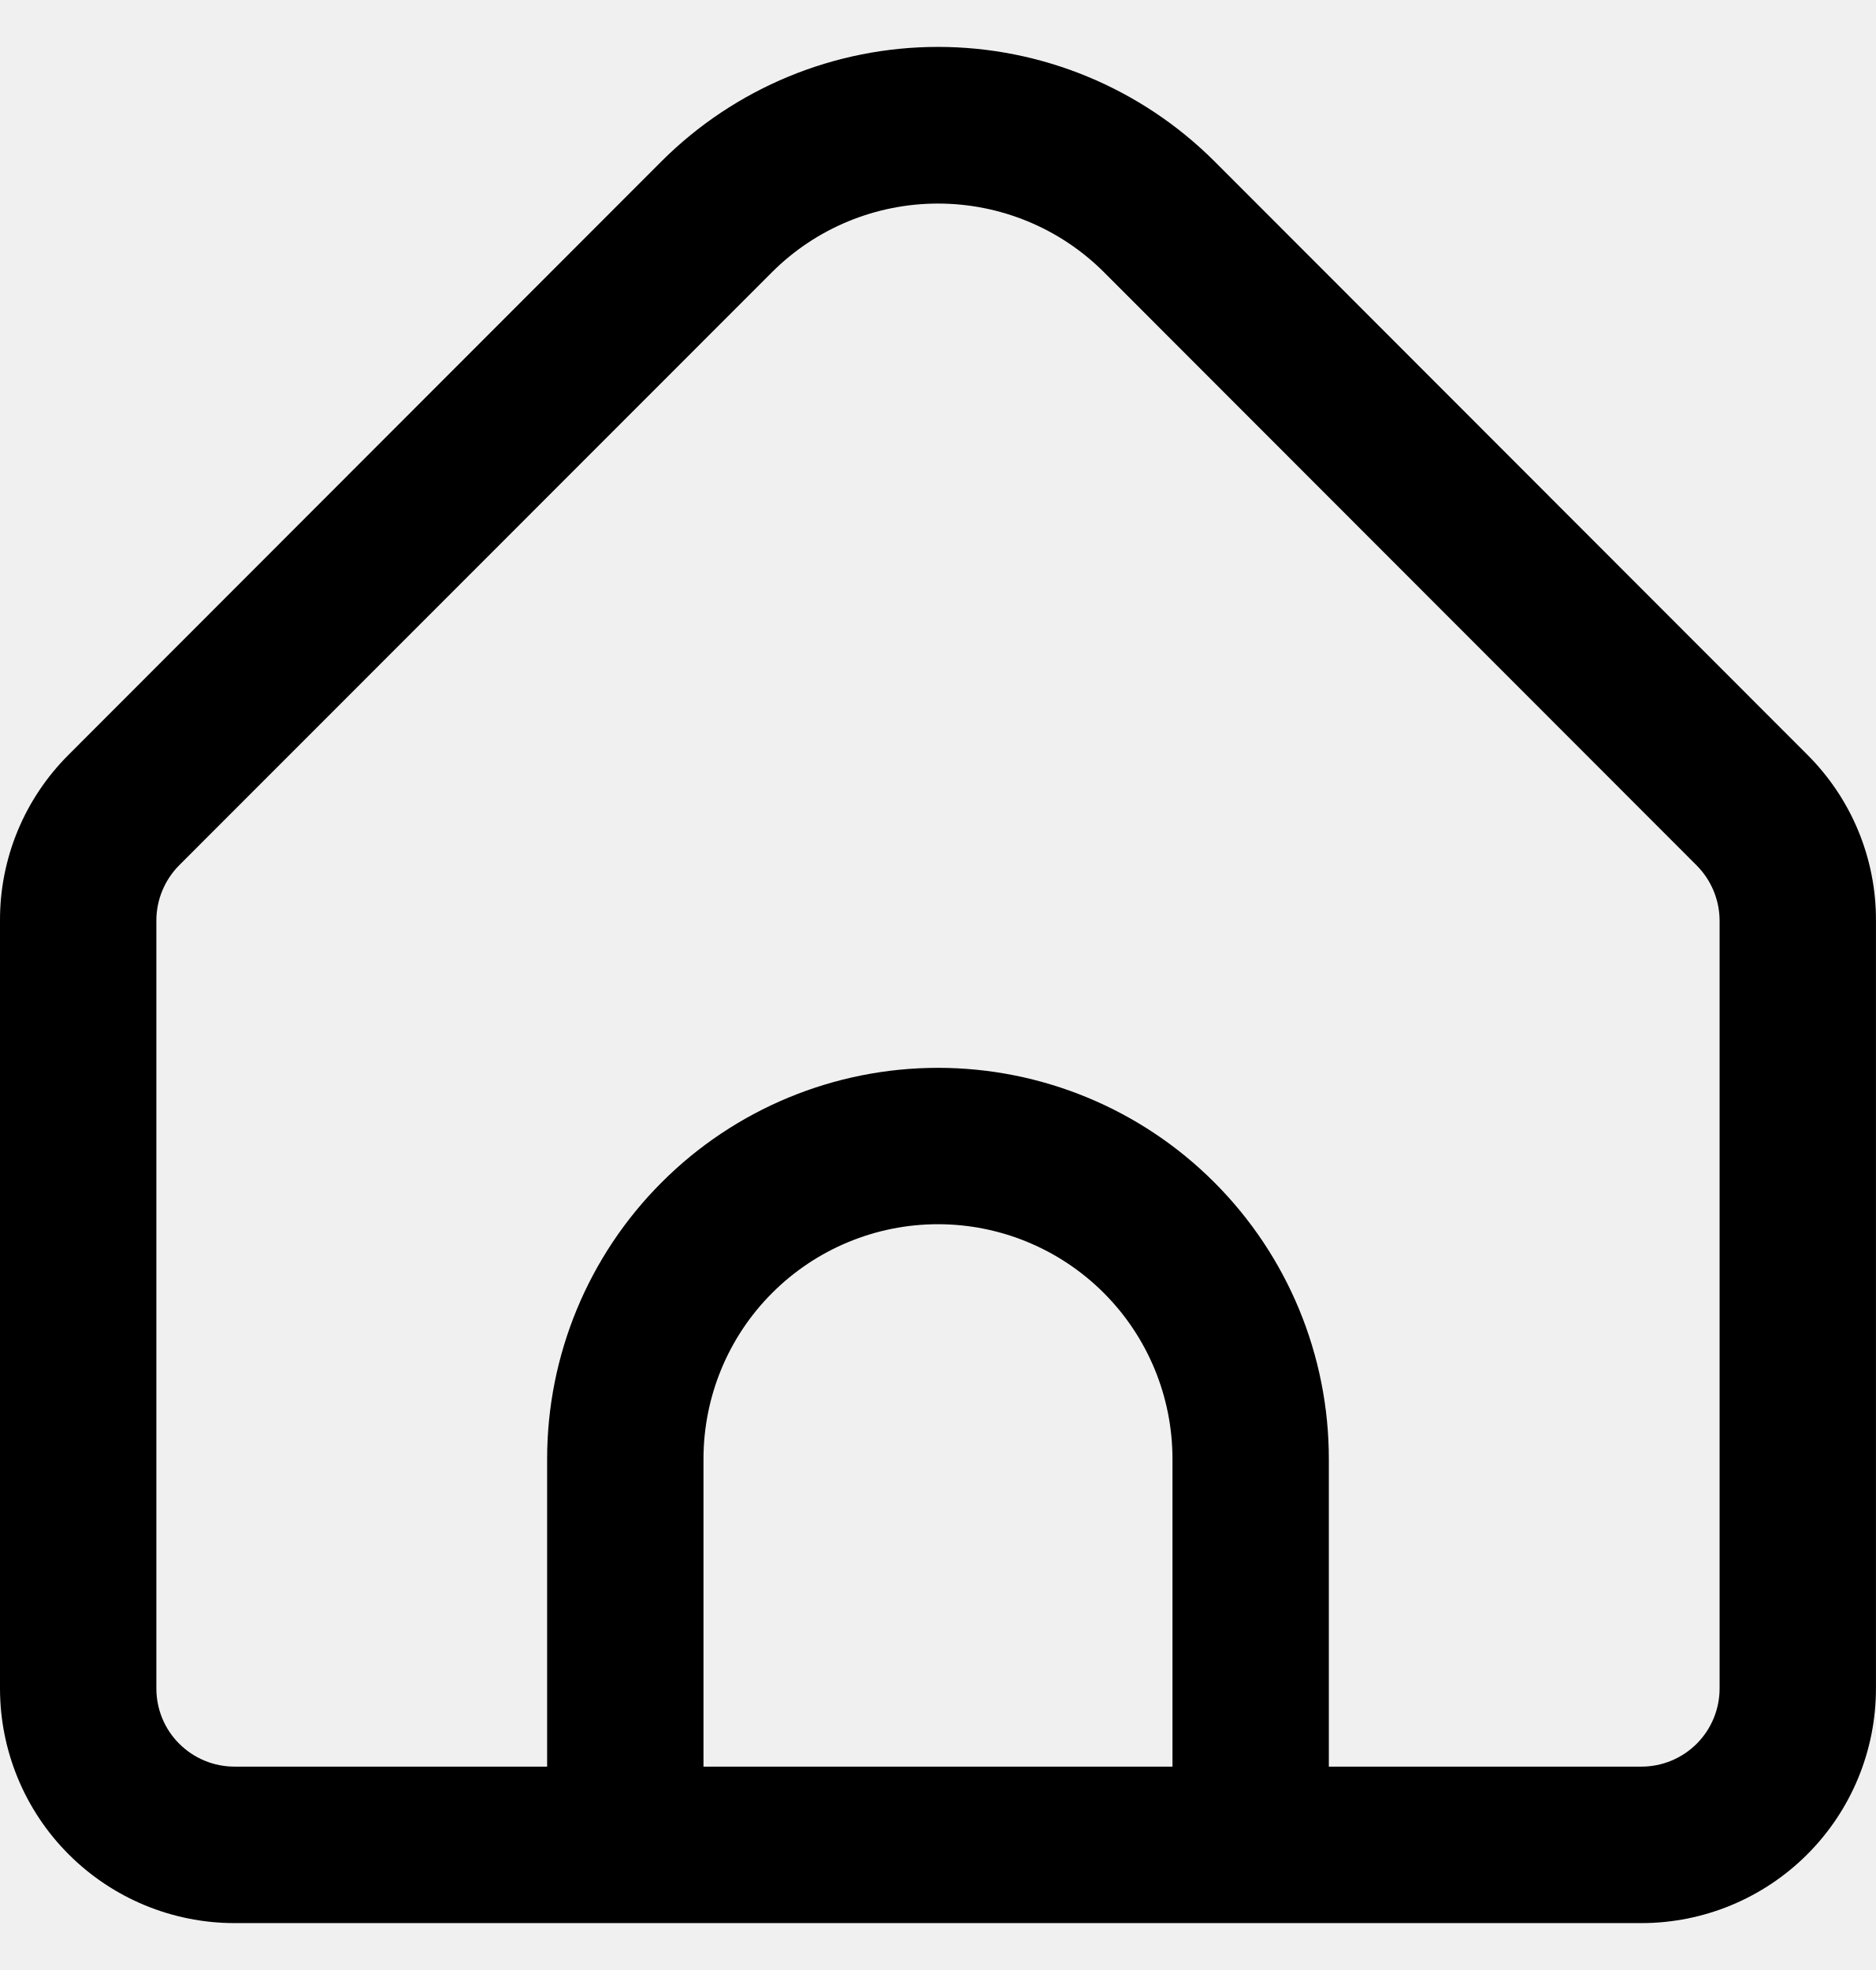
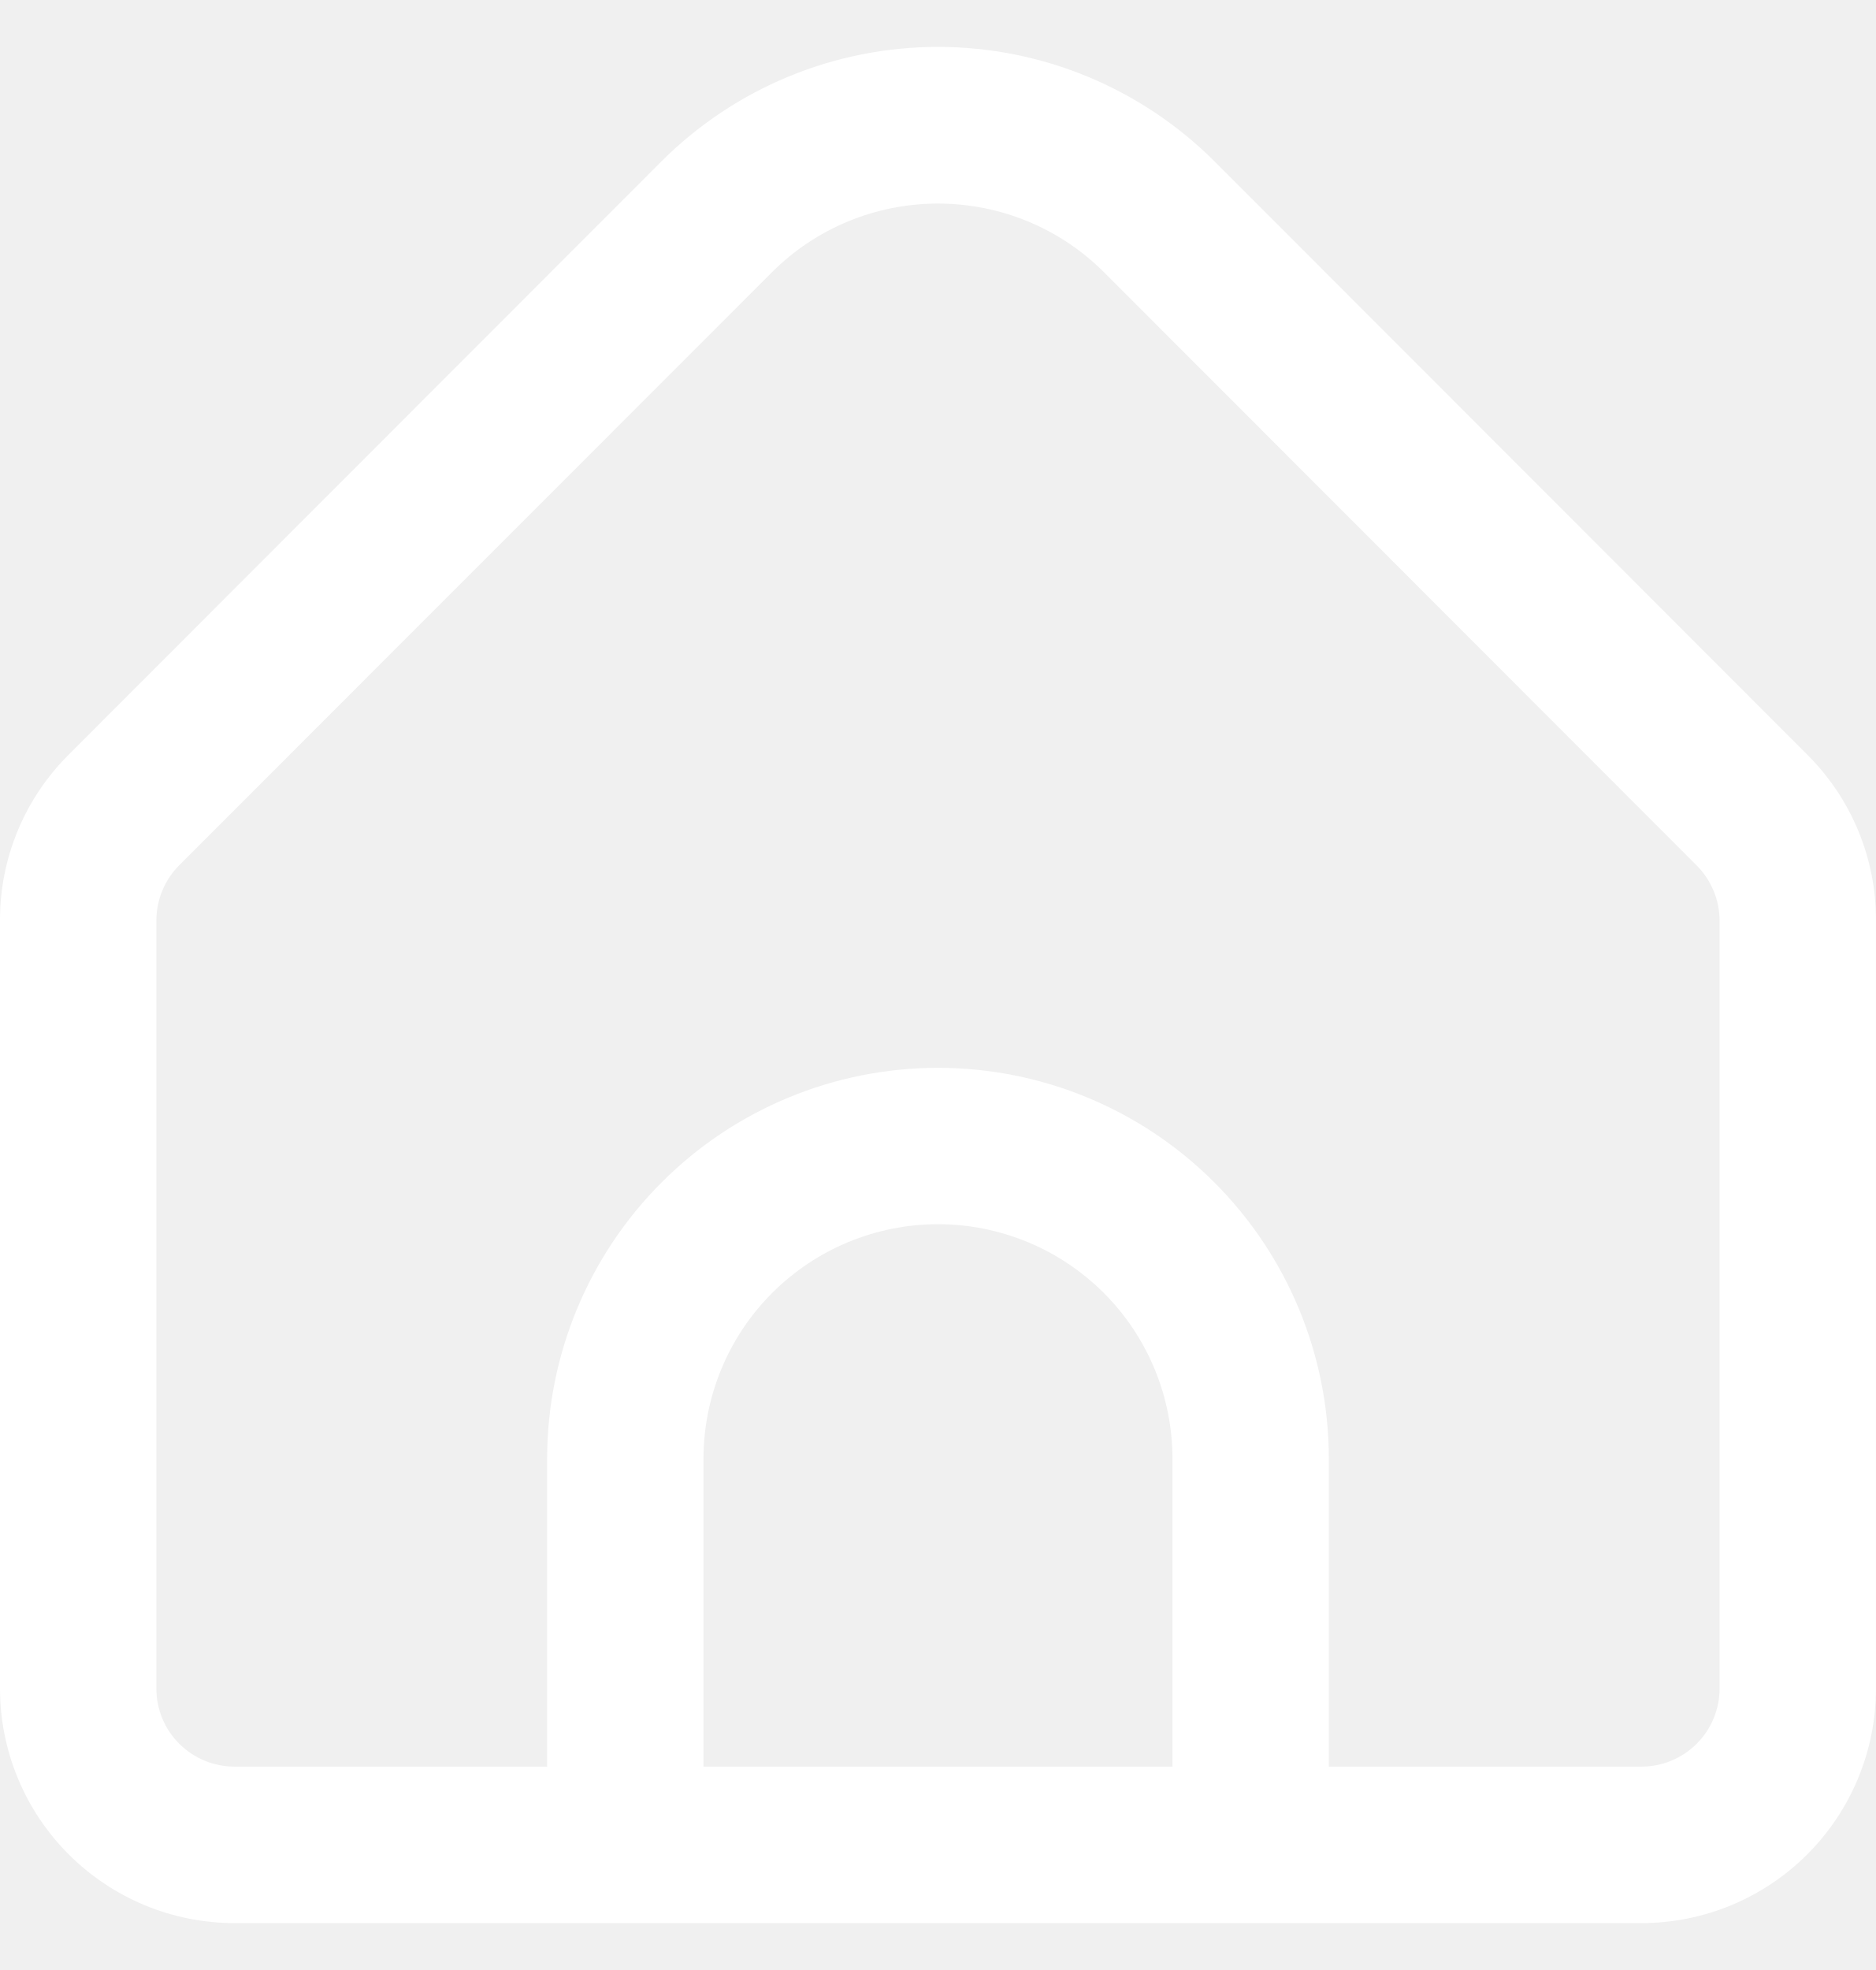
<svg xmlns="http://www.w3.org/2000/svg" width="20" height="21" viewBox="0 0 20 21" fill="none">
-   <path d="M19.267 8.044L12.947 1.719C12.164 0.938 11.105 0.5 10 0.5C8.895 0.5 7.836 0.938 7.053 1.719L0.733 8.044C0.5 8.276 0.315 8.551 0.189 8.855C0.063 9.159 -0.001 9.484 1.00662e-05 9.813V17.998C1.00662e-05 18.662 0.263 19.298 0.732 19.767C1.201 20.236 1.837 20.5 2.5 20.5H17.5C18.163 20.5 18.799 20.236 19.268 19.767C19.737 19.298 20 18.662 20 17.998V9.813C20.001 9.484 19.937 9.159 19.811 8.855C19.685 8.551 19.5 8.276 19.267 8.044ZM12.5 18.832H7.5V15.552C7.5 14.889 7.763 14.252 8.232 13.783C8.701 13.314 9.337 13.05 10 13.05C10.663 13.05 11.299 13.314 11.768 13.783C12.237 14.252 12.5 14.889 12.5 15.552V18.832ZM18.333 17.998C18.333 18.22 18.245 18.432 18.089 18.588C17.933 18.744 17.721 18.832 17.5 18.832H14.167V15.552C14.167 14.446 13.728 13.386 12.946 12.604C12.165 11.822 11.105 11.383 10 11.383C8.895 11.383 7.835 11.822 7.054 12.604C6.272 13.386 5.833 14.446 5.833 15.552V18.832H2.5C2.279 18.832 2.067 18.744 1.911 18.588C1.754 18.432 1.667 18.22 1.667 17.998V9.813C1.667 9.592 1.755 9.38 1.911 9.223L8.232 2.9C8.701 2.432 9.337 2.17 10 2.17C10.663 2.17 11.299 2.432 11.768 2.9L18.089 9.226C18.244 9.382 18.332 9.593 18.333 9.813V17.998Z" fill="black" />
+   <path d="M19.267 8.044L12.947 1.719C12.164 0.938 11.105 0.5 10 0.5C8.895 0.5 7.836 0.938 7.053 1.719L0.733 8.044C0.5 8.276 0.315 8.551 0.189 8.855C0.063 9.159 -0.001 9.484 1.00662e-05 9.813V17.998C1.00662e-05 18.662 0.263 19.298 0.732 19.767C1.201 20.236 1.837 20.5 2.5 20.5H17.5C18.163 20.5 18.799 20.236 19.268 19.767C19.737 19.298 20 18.662 20 17.998V9.813C20.001 9.484 19.937 9.159 19.811 8.855C19.685 8.551 19.5 8.276 19.267 8.044ZM12.5 18.832H7.5V15.552C7.5 14.889 7.763 14.252 8.232 13.783C8.701 13.314 9.337 13.05 10 13.05C10.663 13.05 11.299 13.314 11.768 13.783C12.237 14.252 12.5 14.889 12.5 15.552V18.832ZM18.333 17.998C18.333 18.22 18.245 18.432 18.089 18.588C17.933 18.744 17.721 18.832 17.5 18.832H14.167V15.552C14.167 14.446 13.728 13.386 12.946 12.604C12.165 11.822 11.105 11.383 10 11.383C8.895 11.383 7.835 11.822 7.054 12.604C6.272 13.386 5.833 14.446 5.833 15.552V18.832H2.5C2.279 18.832 2.067 18.744 1.911 18.588C1.754 18.432 1.667 18.22 1.667 17.998V9.813C1.667 9.592 1.755 9.38 1.911 9.223L8.232 2.9C8.701 2.432 9.337 2.17 10 2.17C10.663 2.17 11.299 2.432 11.768 2.9L18.089 9.226C18.244 9.382 18.332 9.593 18.333 9.813V17.998Z" fill="white" />
</svg>
